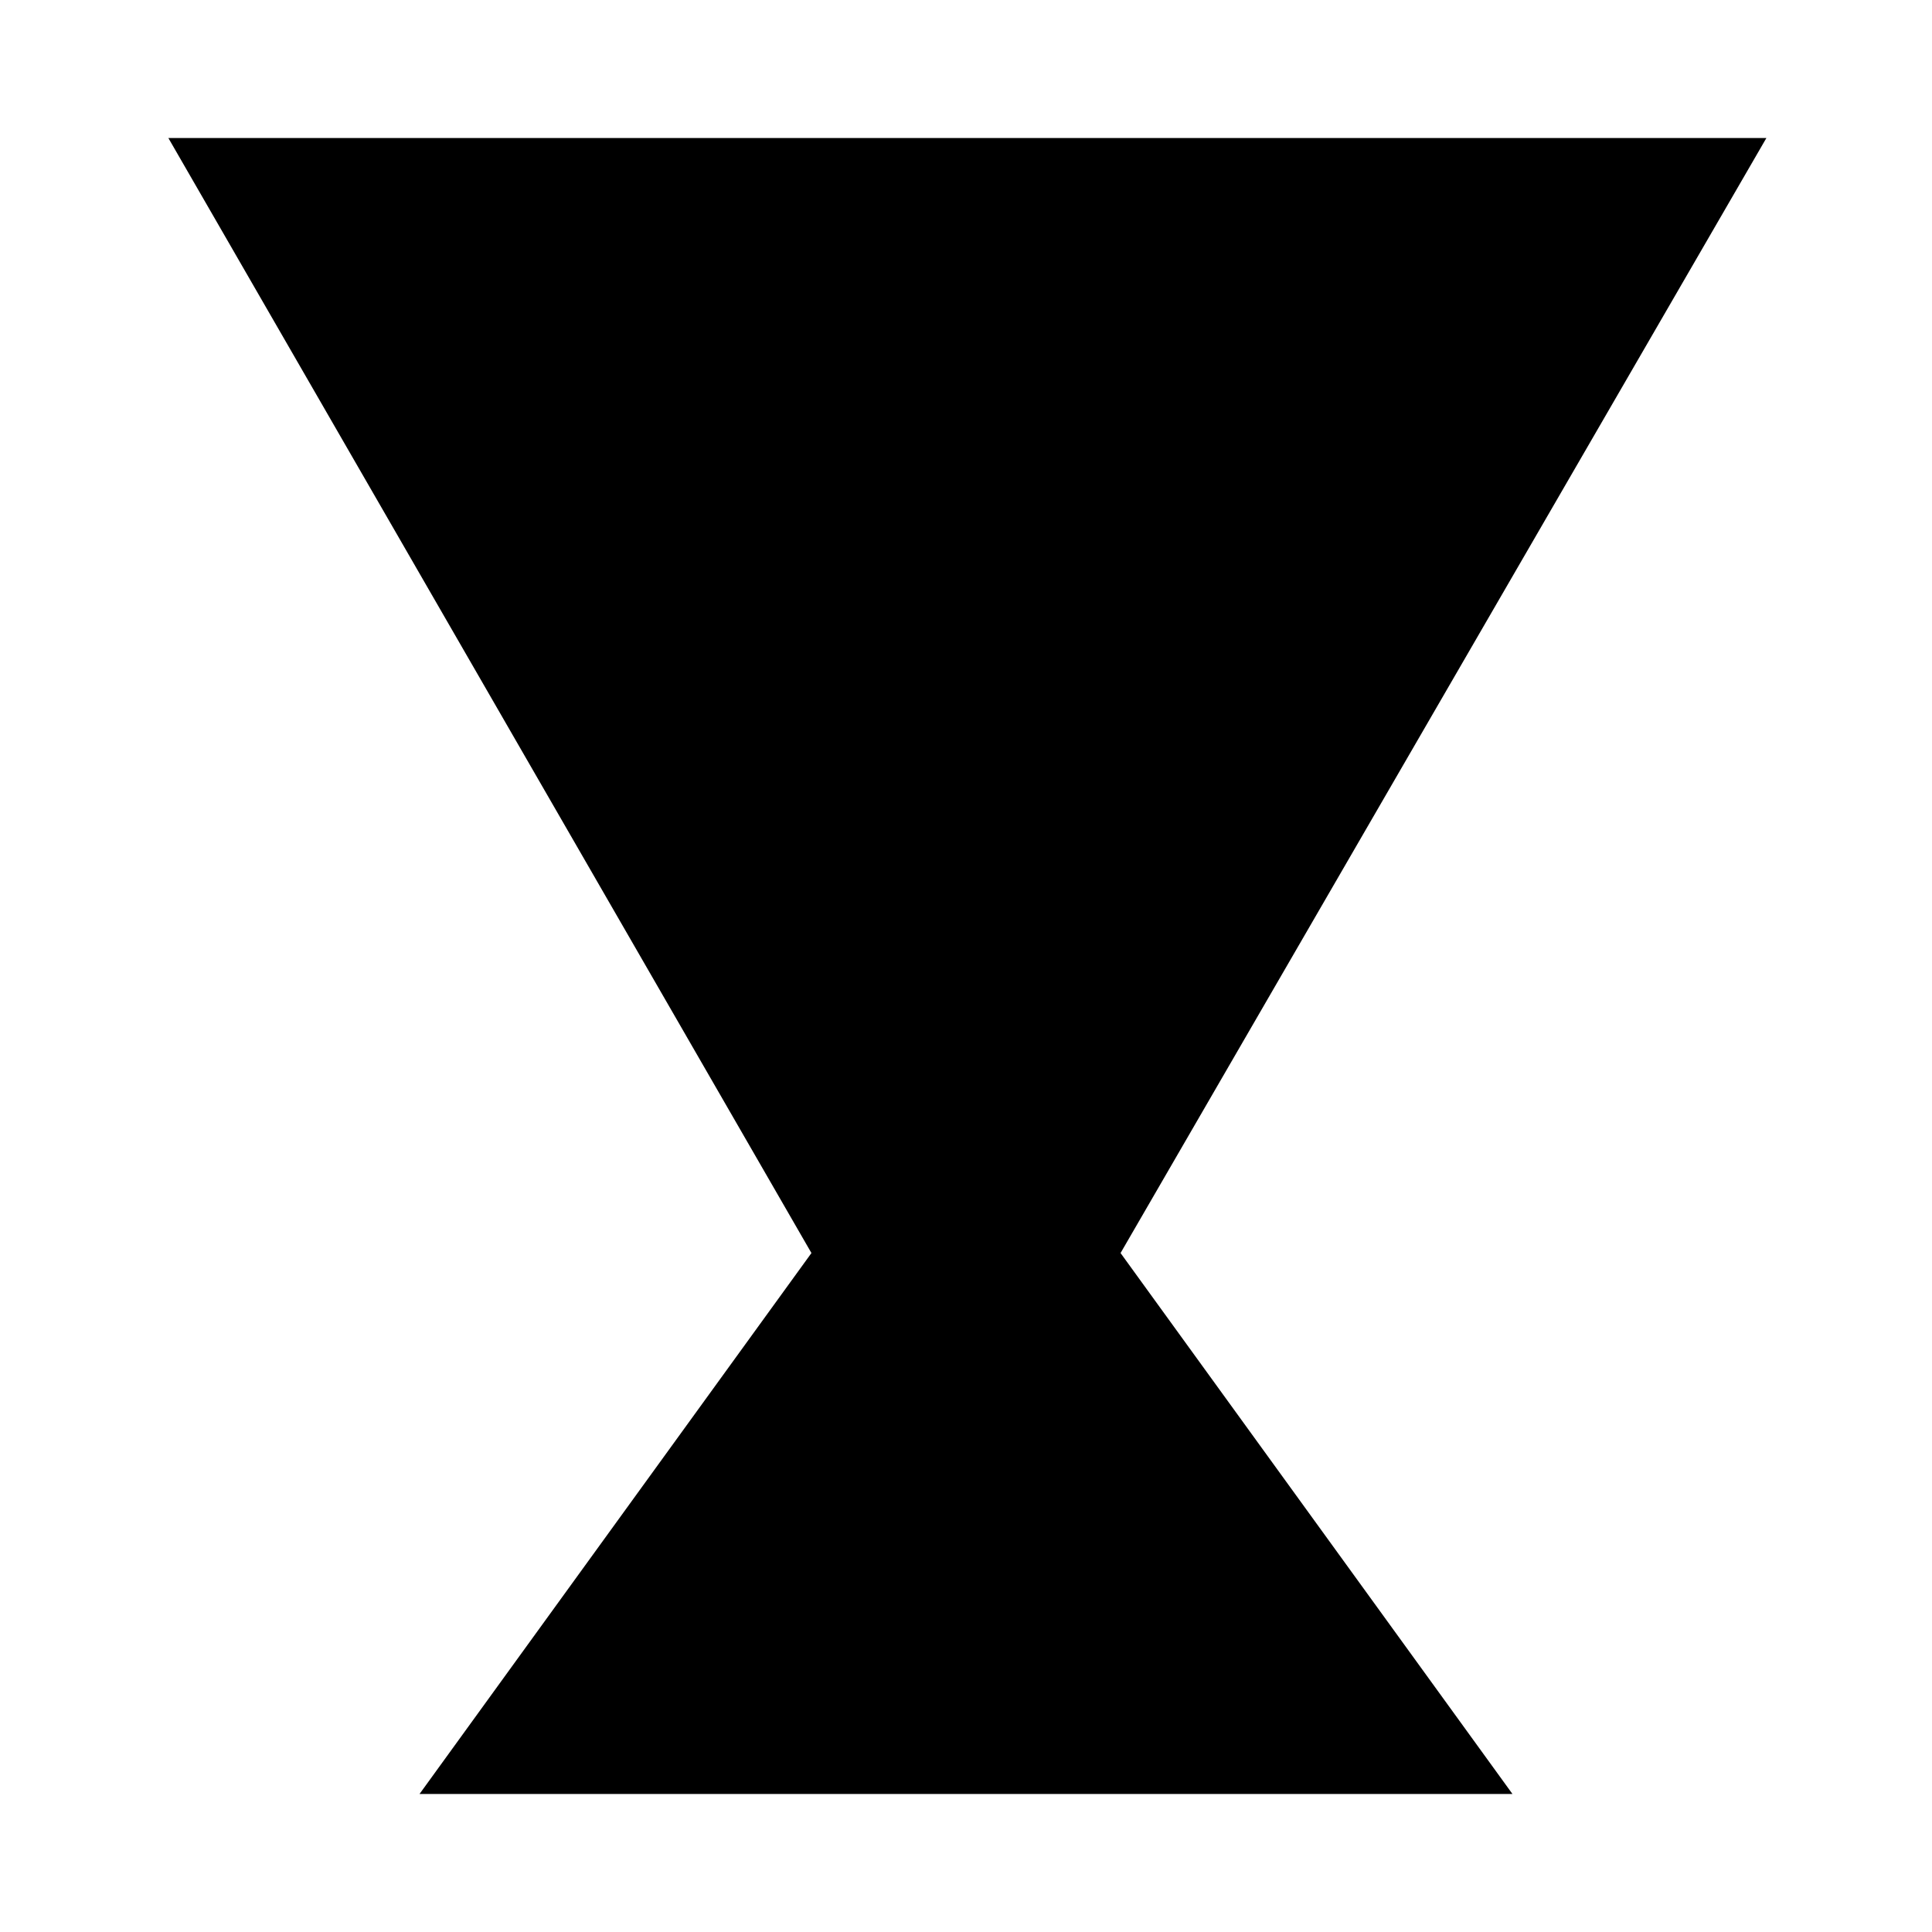
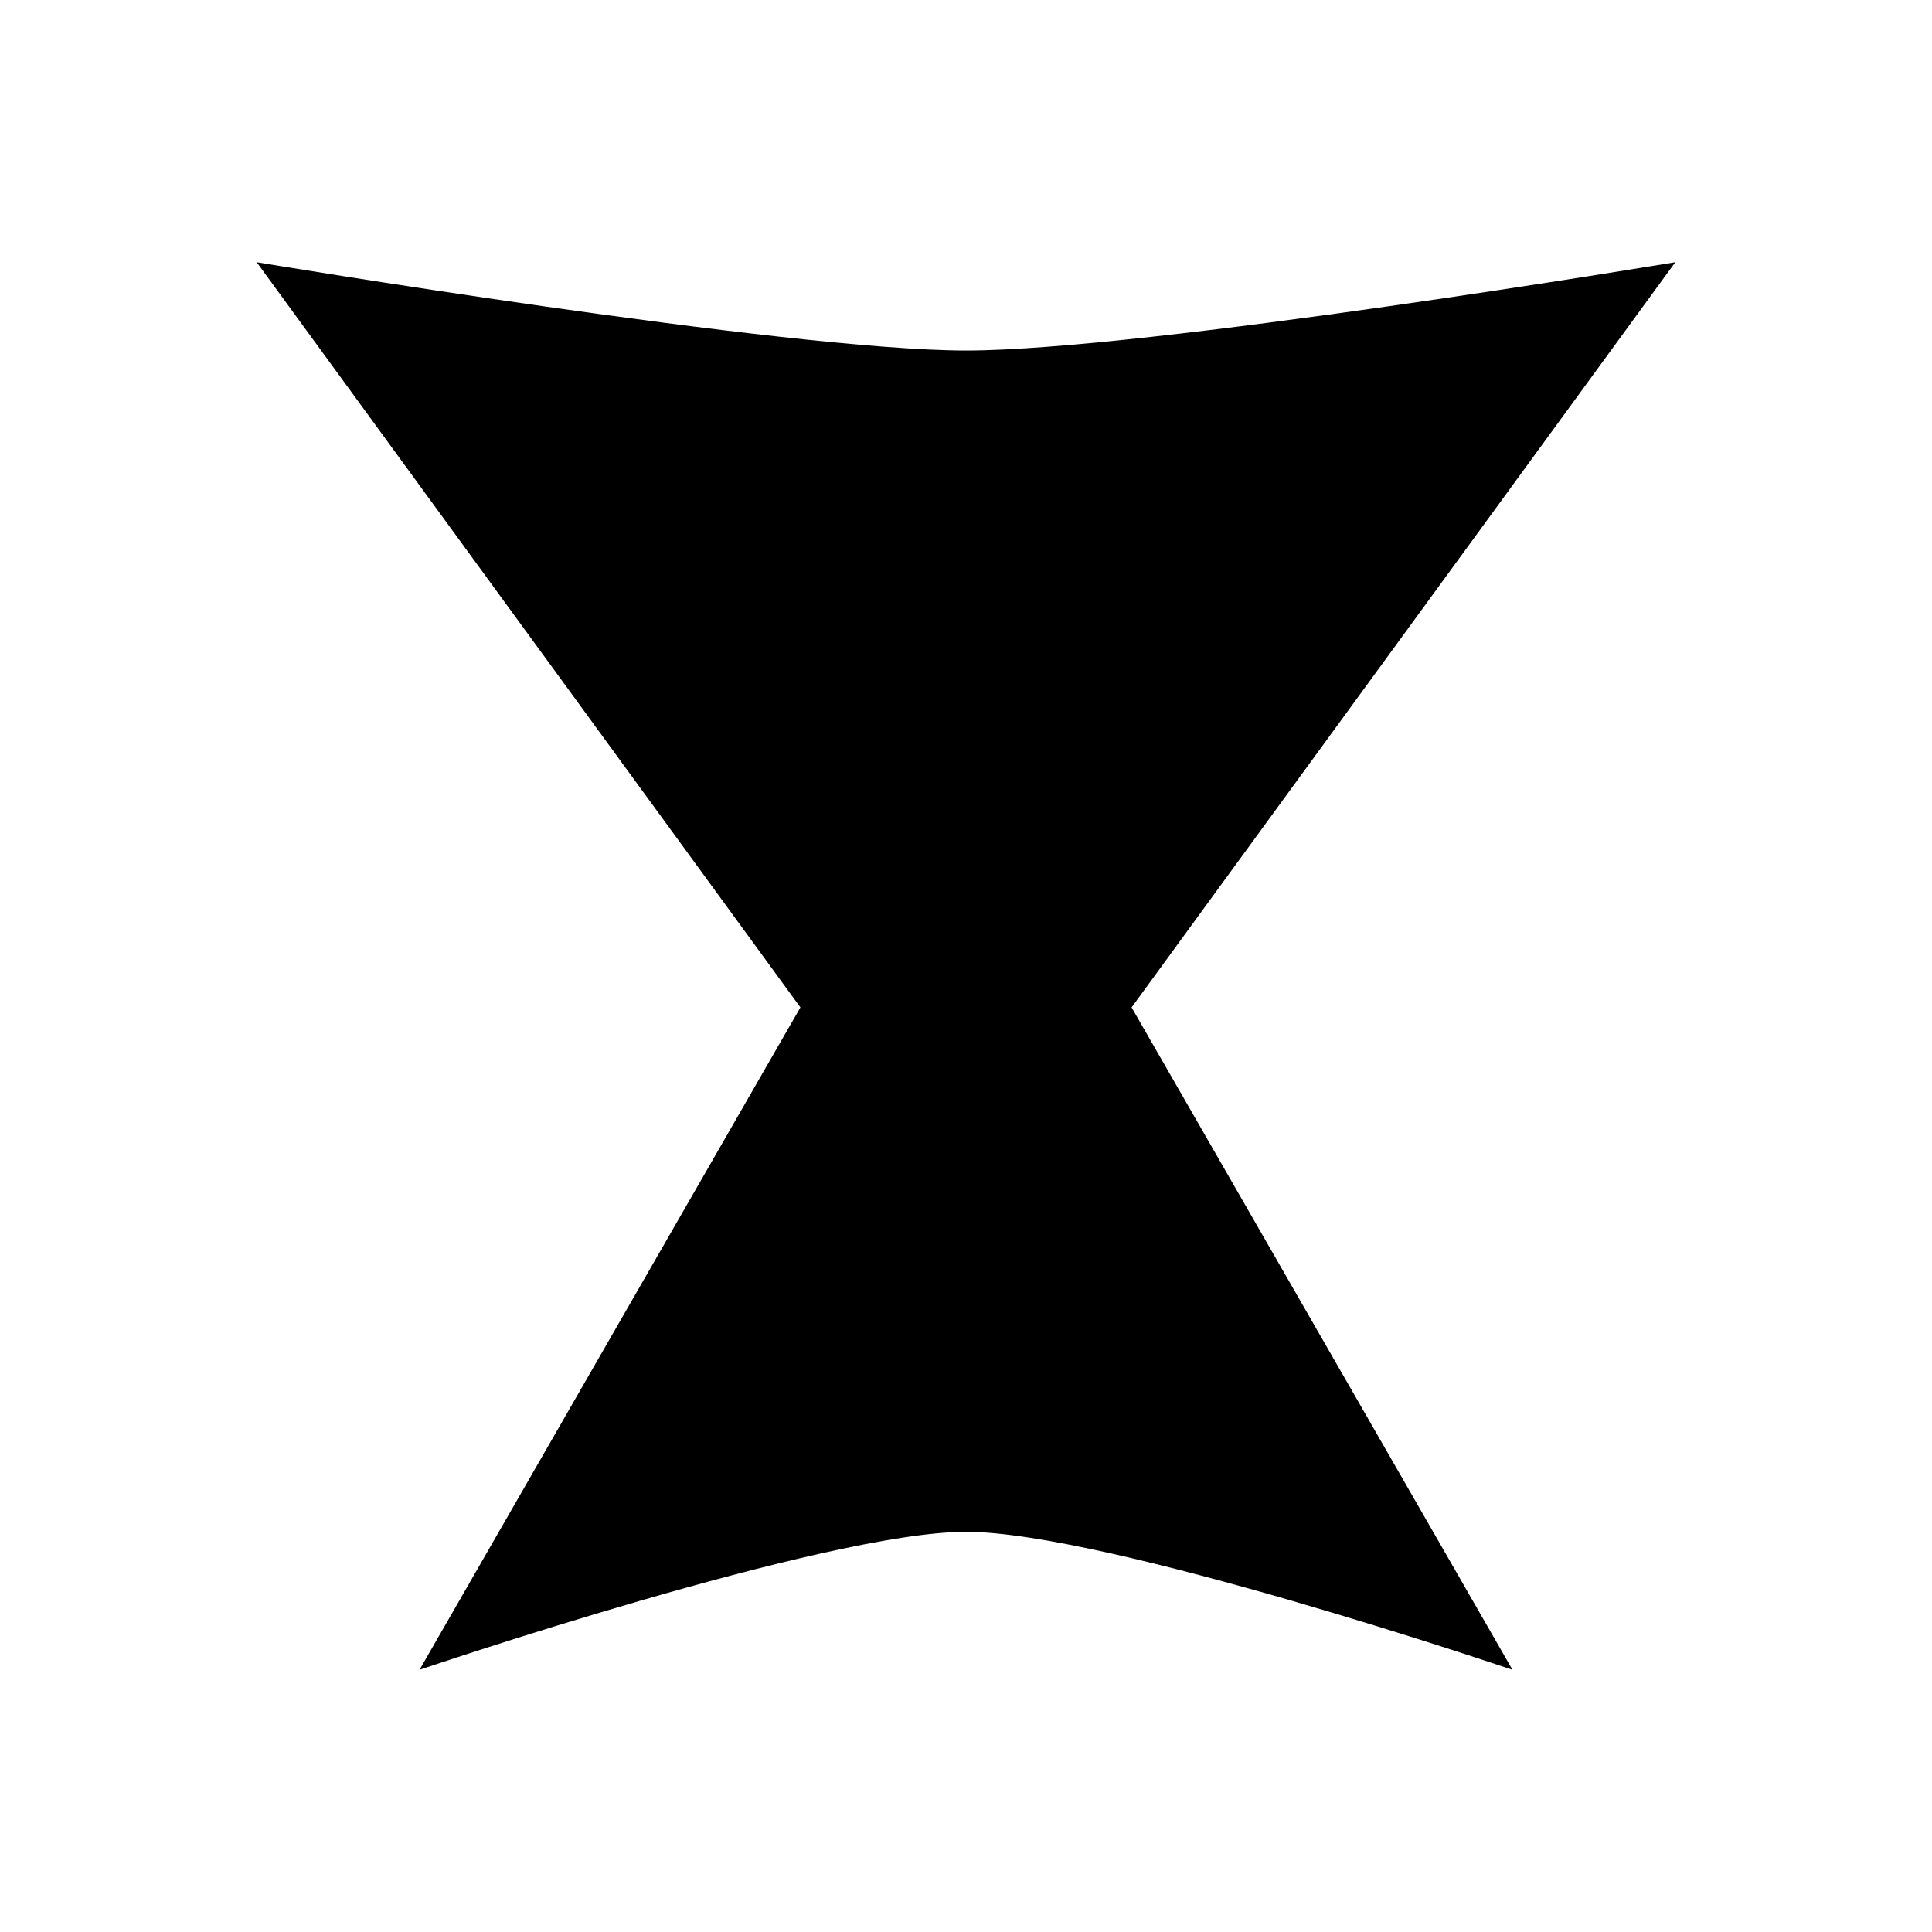
<svg xmlns="http://www.w3.org/2000/svg" version="1.1" x="0px" y="0px" width="70px" height="70px" viewBox="0 0 70 70" enable-background="new 0 0 70 70" xml:space="preserve">
  <g id="waterfall">
-     <path d="M40.6,45.4L54.8,65H15.2l14.2-19.6L6.1,5h57.9L40.6,45.4z" />
+     <path d="M41,36.5l13.8,24c0,0-14.7-5-19.8-5c-5.1,0-19.8,5-19.8,5l13.8-24L9.3,9.5c0,0,19.2,3.2,25.7,3.2   c6.5,0,25.7-3.2,25.7-3.2L41,36.5z" />
  </g>
</svg>
